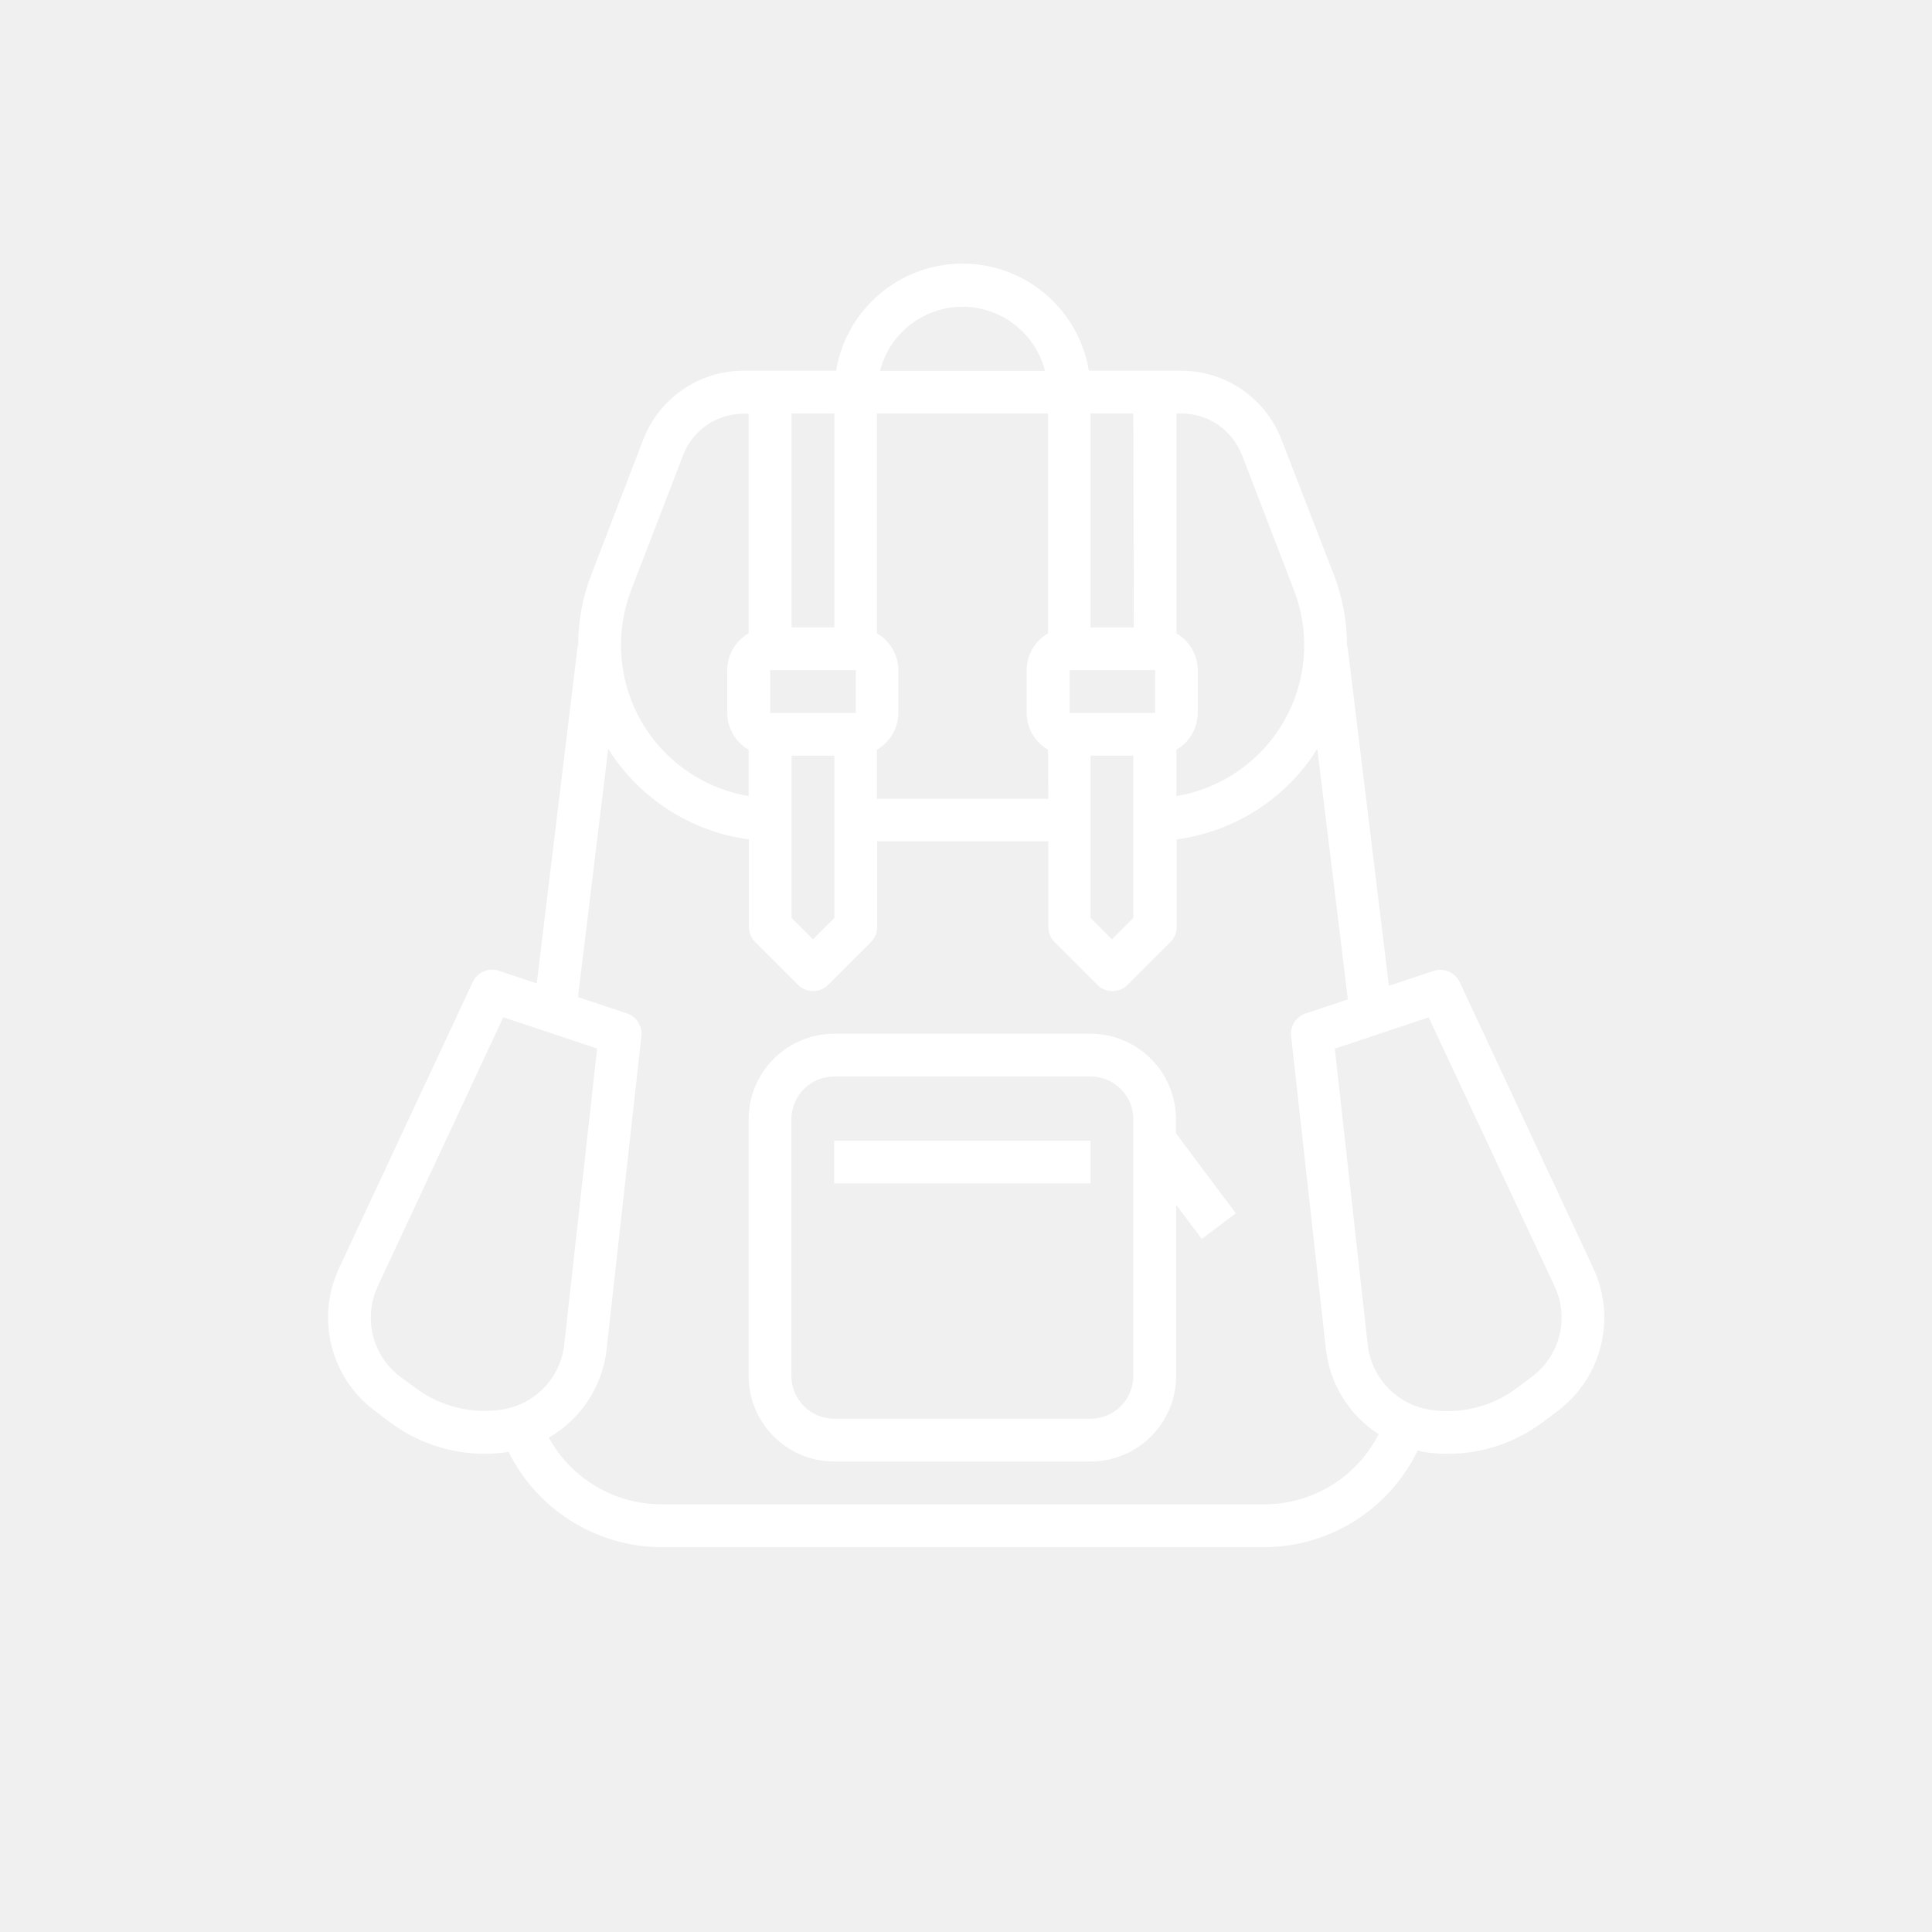
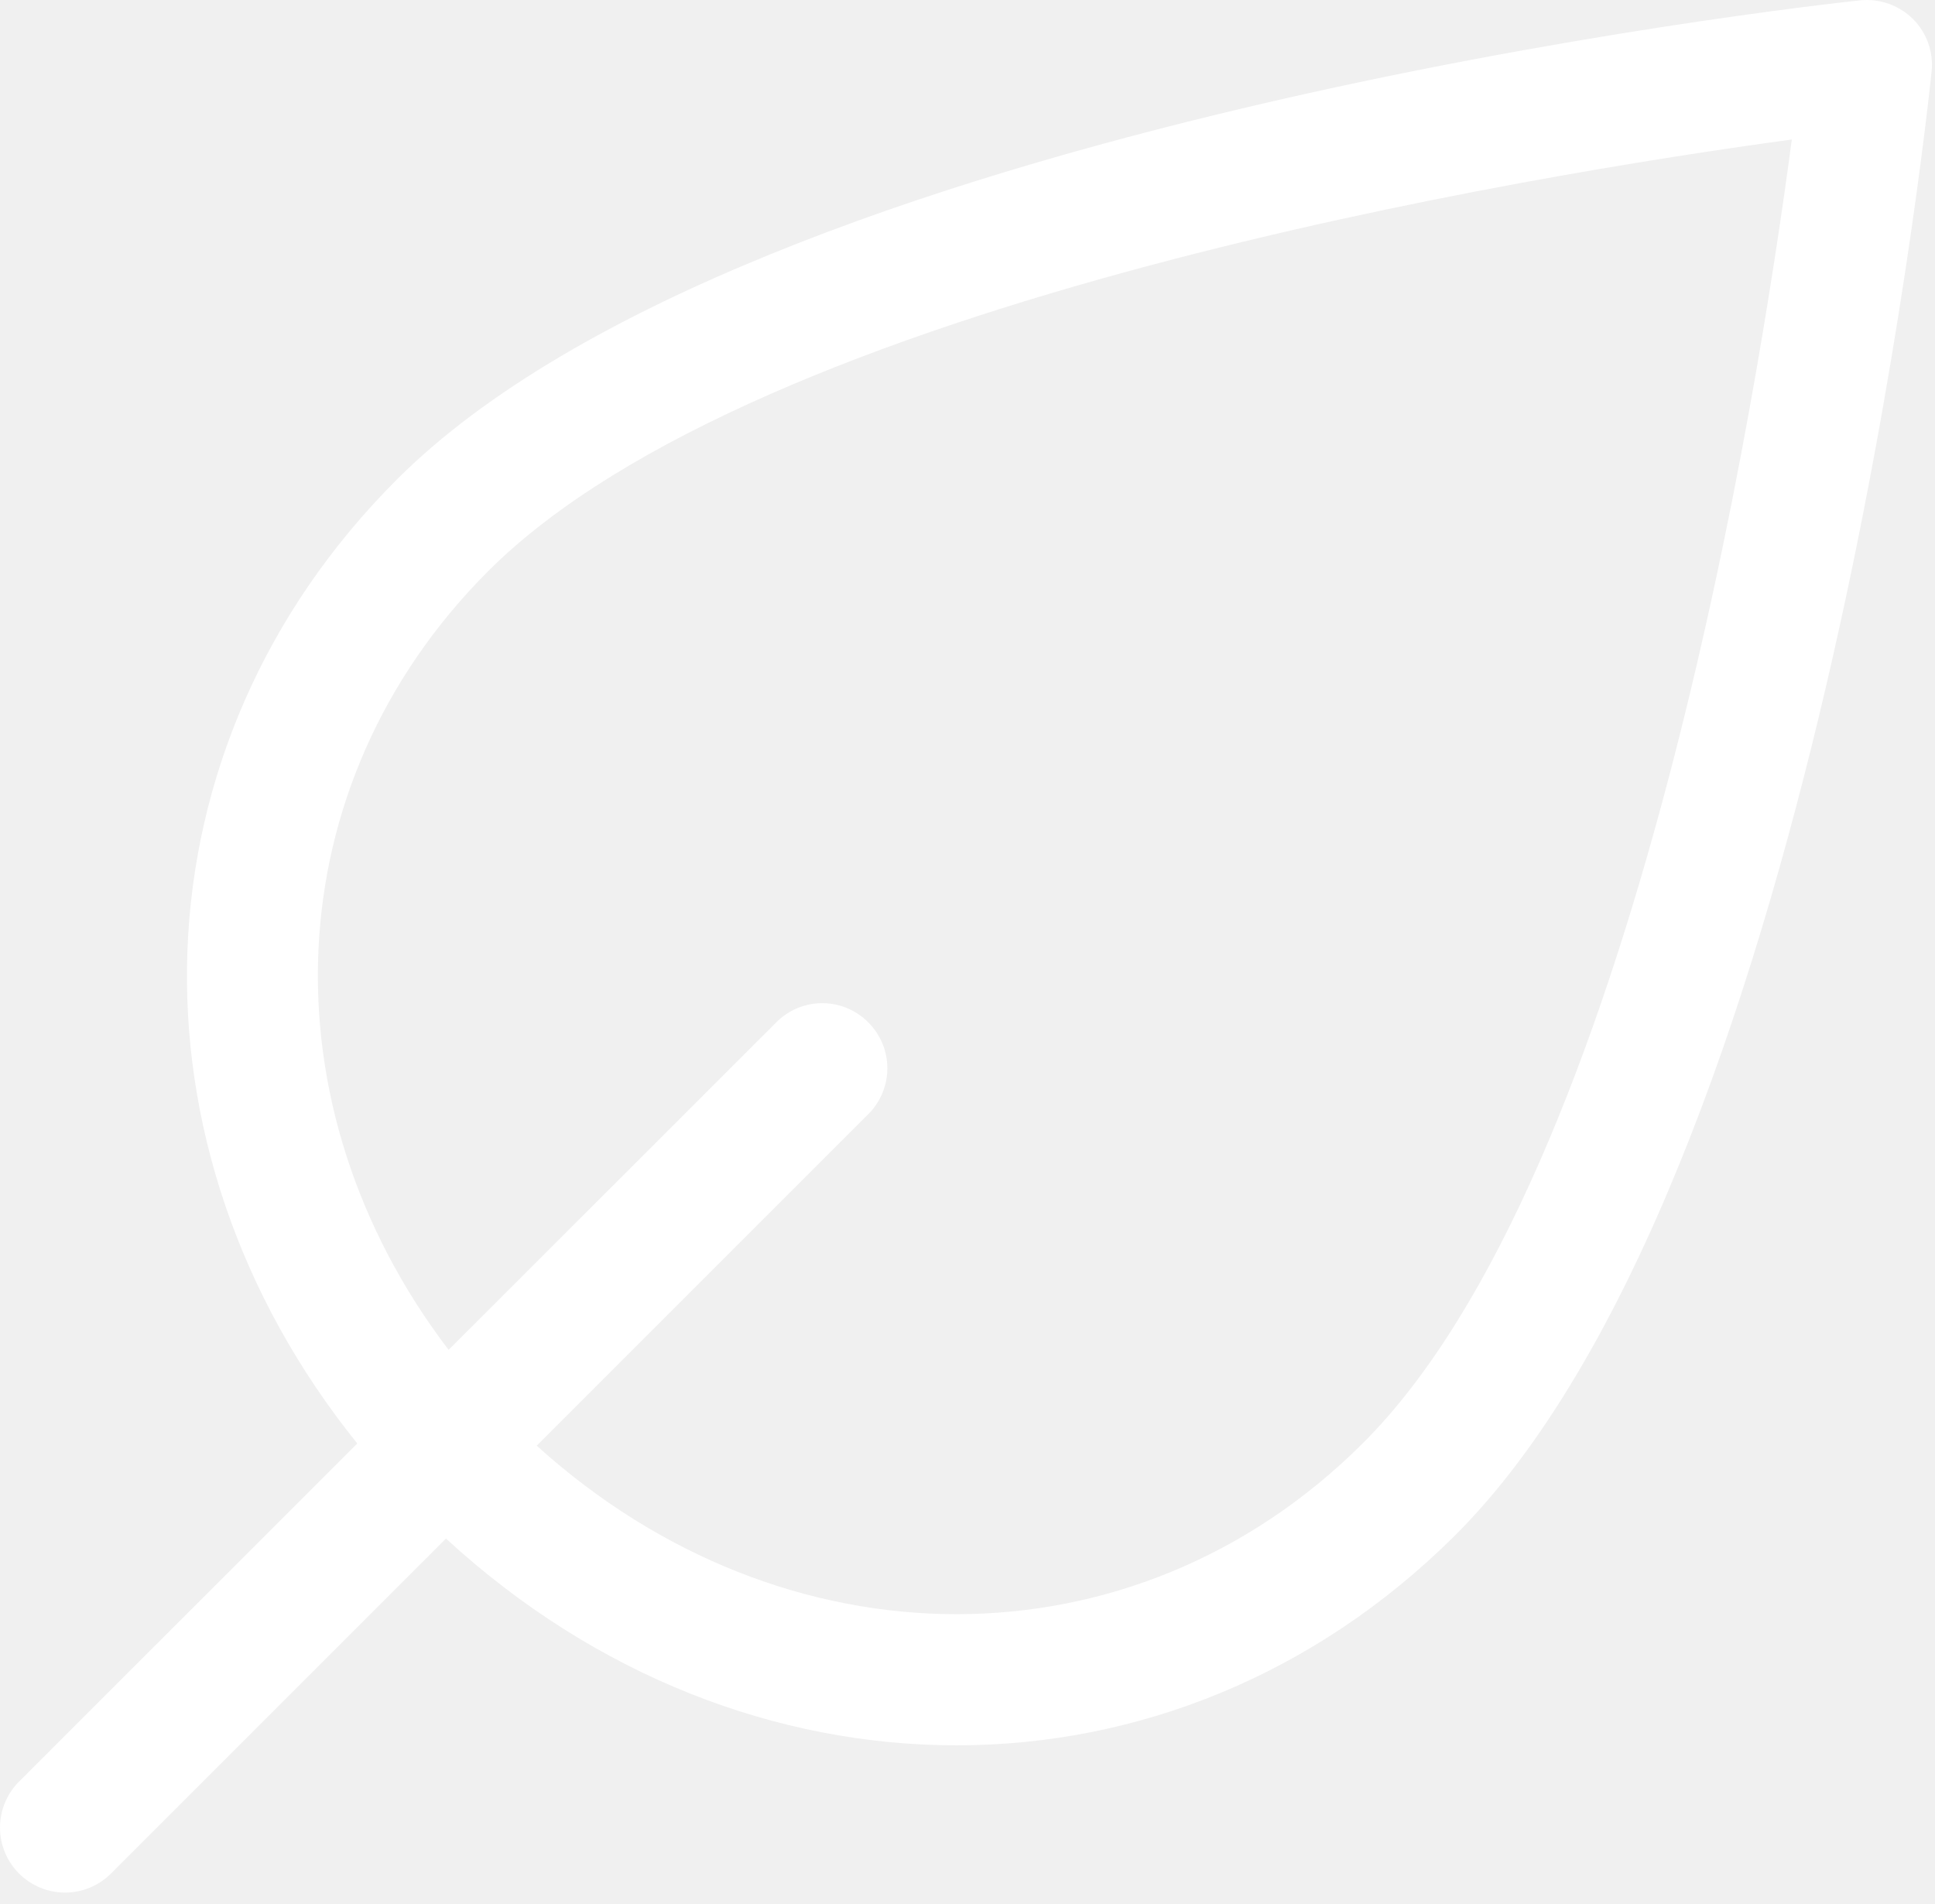
- <svg xmlns="http://www.w3.org/2000/svg" id="Calque_1" data-name="Calque 1" viewBox="0 0 283.46 283.46">
-   <defs>
-     <style>.cls-1{fill:#fff;}</style>
-   </defs>
-   <path class="cls-1" d="M55,207l2.24,1.69a23.23,23.23,0,0,0,13.88,4.61,22.85,22.85,0,0,0,3.5-.29A25.15,25.15,0,0,0,97,227h88.46A25.09,25.09,0,0,0,208,212.82c.23,0,.44.13.67.17a22.71,22.71,0,0,0,3.76.31,23.18,23.18,0,0,0,13.88-4.61l2.24-1.68a17.13,17.13,0,0,0,5.23-20.91l-19.61-42a3.16,3.16,0,0,0-3.84-1.65l-6.55,2.18-6.07-49.79h-.08a29,29,0,0,0-1.92-10.5L188,64.45a15.79,15.79,0,0,0-14.64-10.06H159.76a18.8,18.8,0,0,0-37.09,0H109A15.79,15.79,0,0,0,94.39,64.45L86.75,84.32a28.77,28.77,0,0,0-1.92,10.5h-.08l-6,49.46-5.55-1.85a3.14,3.14,0,0,0-3.84,1.65l-19.62,42A17.08,17.08,0,0,0,55,207Zm173.1-18.25A10.82,10.82,0,0,1,224.75,202l-2.24,1.68a16.89,16.89,0,0,1-12.84,3.13,10.88,10.88,0,0,1-9-9.48l-4.83-43.47,13.77-4.59Zm-45.88-122,7.64,19.87A22.45,22.45,0,0,1,172.6,116.8V110a6.28,6.28,0,0,0,3.13-5.41V98.33a6.27,6.27,0,0,0-3.13-5.41V60.67h.79A9.47,9.47,0,0,1,182.18,66.7Zm-28.41,50.45H128.66V110a6.25,6.25,0,0,0,3.14-5.4V98.32a6.25,6.25,0,0,0-3.14-5.4V60.67h25.11V92.92a6.25,6.25,0,0,0-3.14,5.4v6.28a6.25,6.25,0,0,0,3.14,5.4ZM113,104.6V98.32h12.56v6.28Zm9.42-12.55h-6.28V60.67h6.28Zm-6.28,18.82h6.28v23.81l-3.14,3.14-3.14-3.14Zm40.8-6.27V98.32h12.55v6.28Zm9.41-12.55H160V60.67h6.28ZM160,110.87h6.28v23.81l-3.14,3.14L160,134.68ZM141.22,45a12.53,12.53,0,0,1,12.1,9.41H129.11A12.54,12.54,0,0,1,141.22,45ZM92.61,86.57l7.65-19.87a9.47,9.47,0,0,1,8.78-6h.8V92.92a6.24,6.24,0,0,0-3.14,5.4v6.28a6.25,6.25,0,0,0,3.14,5.4v6.8A22.47,22.47,0,0,1,92.61,86.57Zm-3.37,23.28c.32.51.61,1,1,1.52a28.91,28.91,0,0,0,19.64,11.79V136a3.14,3.14,0,0,0,.92,2.22l6.27,6.27a3.14,3.14,0,0,0,4.44,0l6.28-6.27a3.17,3.17,0,0,0,.91-2.22V123.43h25.11V136a3.14,3.14,0,0,0,.92,2.22l6.27,6.27a3.12,3.12,0,0,0,2.22.92,3.09,3.09,0,0,0,2.22-.92l6.28-6.27a3.14,3.14,0,0,0,.92-2.22V123.16a28.94,28.94,0,0,0,19.63-11.78c.36-.5.64-1,1-1.53l4.49,36.78-6.2,2.06a3.14,3.14,0,0,0-2.13,3.33l5.11,46a17.11,17.11,0,0,0,7.73,12.4,18.81,18.81,0,0,1-16.74,10.29H97a18.87,18.87,0,0,1-16.48-9.78A17.13,17.13,0,0,0,89,198l5.11-46A3.15,3.15,0,0,0,92,148.69l-7.2-2.4Zm-33.83,78.9,18.43-39.5,13.77,4.59-4.83,43.47a10.85,10.85,0,0,1-9,9.48A16.86,16.86,0,0,1,61,203.66L58.73,202a10.85,10.85,0,0,1-3.32-13.23Z" />
-   <path class="cls-1" d="M122.39,214.43H160a12.57,12.57,0,0,0,12.56-12.55V176.77l3.76,5,5-3.76-8.78-11.72v-2.09A12.57,12.57,0,0,0,160,151.67H122.39a12.56,12.56,0,0,0-12.55,12.55v37.66A12.56,12.56,0,0,0,122.39,214.43Zm-6.28-50.21a6.29,6.29,0,0,1,6.28-6.28H160a6.28,6.28,0,0,1,6.28,6.28v37.66a6.28,6.28,0,0,1-6.28,6.27H122.39a6.28,6.28,0,0,1-6.28-6.27V164.22Z" />
-   <path class="cls-1" d="M122.39,167.36H160v6.27H122.39Z" />
+ <svg xmlns="http://www.w3.org/2000/svg" width="100%" height="100%" viewBox="0 0 125 123" version="1.1" xml:space="preserve" style="fill-rule:evenodd;clip-rule:evenodd;stroke-linejoin:round;stroke-miterlimit:2;">
+   <g transform="matrix(1,0,0,1,0.000303046,-0.0075399)">
+     <g transform="matrix(1,0,0,1,-79.33,-80.6)">
+       <path d="M80.56,201.64C81.347,202.427 82.416,202.87 83.53,202.87C84.644,202.87 85.713,202.427 86.5,201.64L108.14,180C127.47,197.78 155.08,197.88 173.24,179.88C196.47,156.88 203.81,88.14 204.11,85.23C204.243,83.973 203.798,82.72 202.9,81.83C202.001,80.941 200.748,80.5 199.49,80.63C196.58,80.94 128.07,88.48 104.97,111.58C87.74,128.81 86.97,154.67 102.41,173.86L80.56,195.7C79.773,196.487 79.33,197.556 79.33,198.67C79.33,199.784 79.773,200.853 80.56,201.64ZM114,174L135.54,152.46C136.255,151.685 136.652,150.668 136.652,149.613C136.652,147.309 134.756,145.413 132.452,145.413C131.395,145.413 130.376,145.812 129.6,146.53L108.31,167.81C96.31,152.07 97.04,131.33 110.87,117.5C128.43,99.94 178.65,91.85 195.08,89.62C192.9,106.08 184.94,156.43 167.31,173.9C152.54,188.58 130,188.48 114,174Z" style="fill:white;fill-rule:nonzero;" />
+     </g>
+   </g>
</svg>
